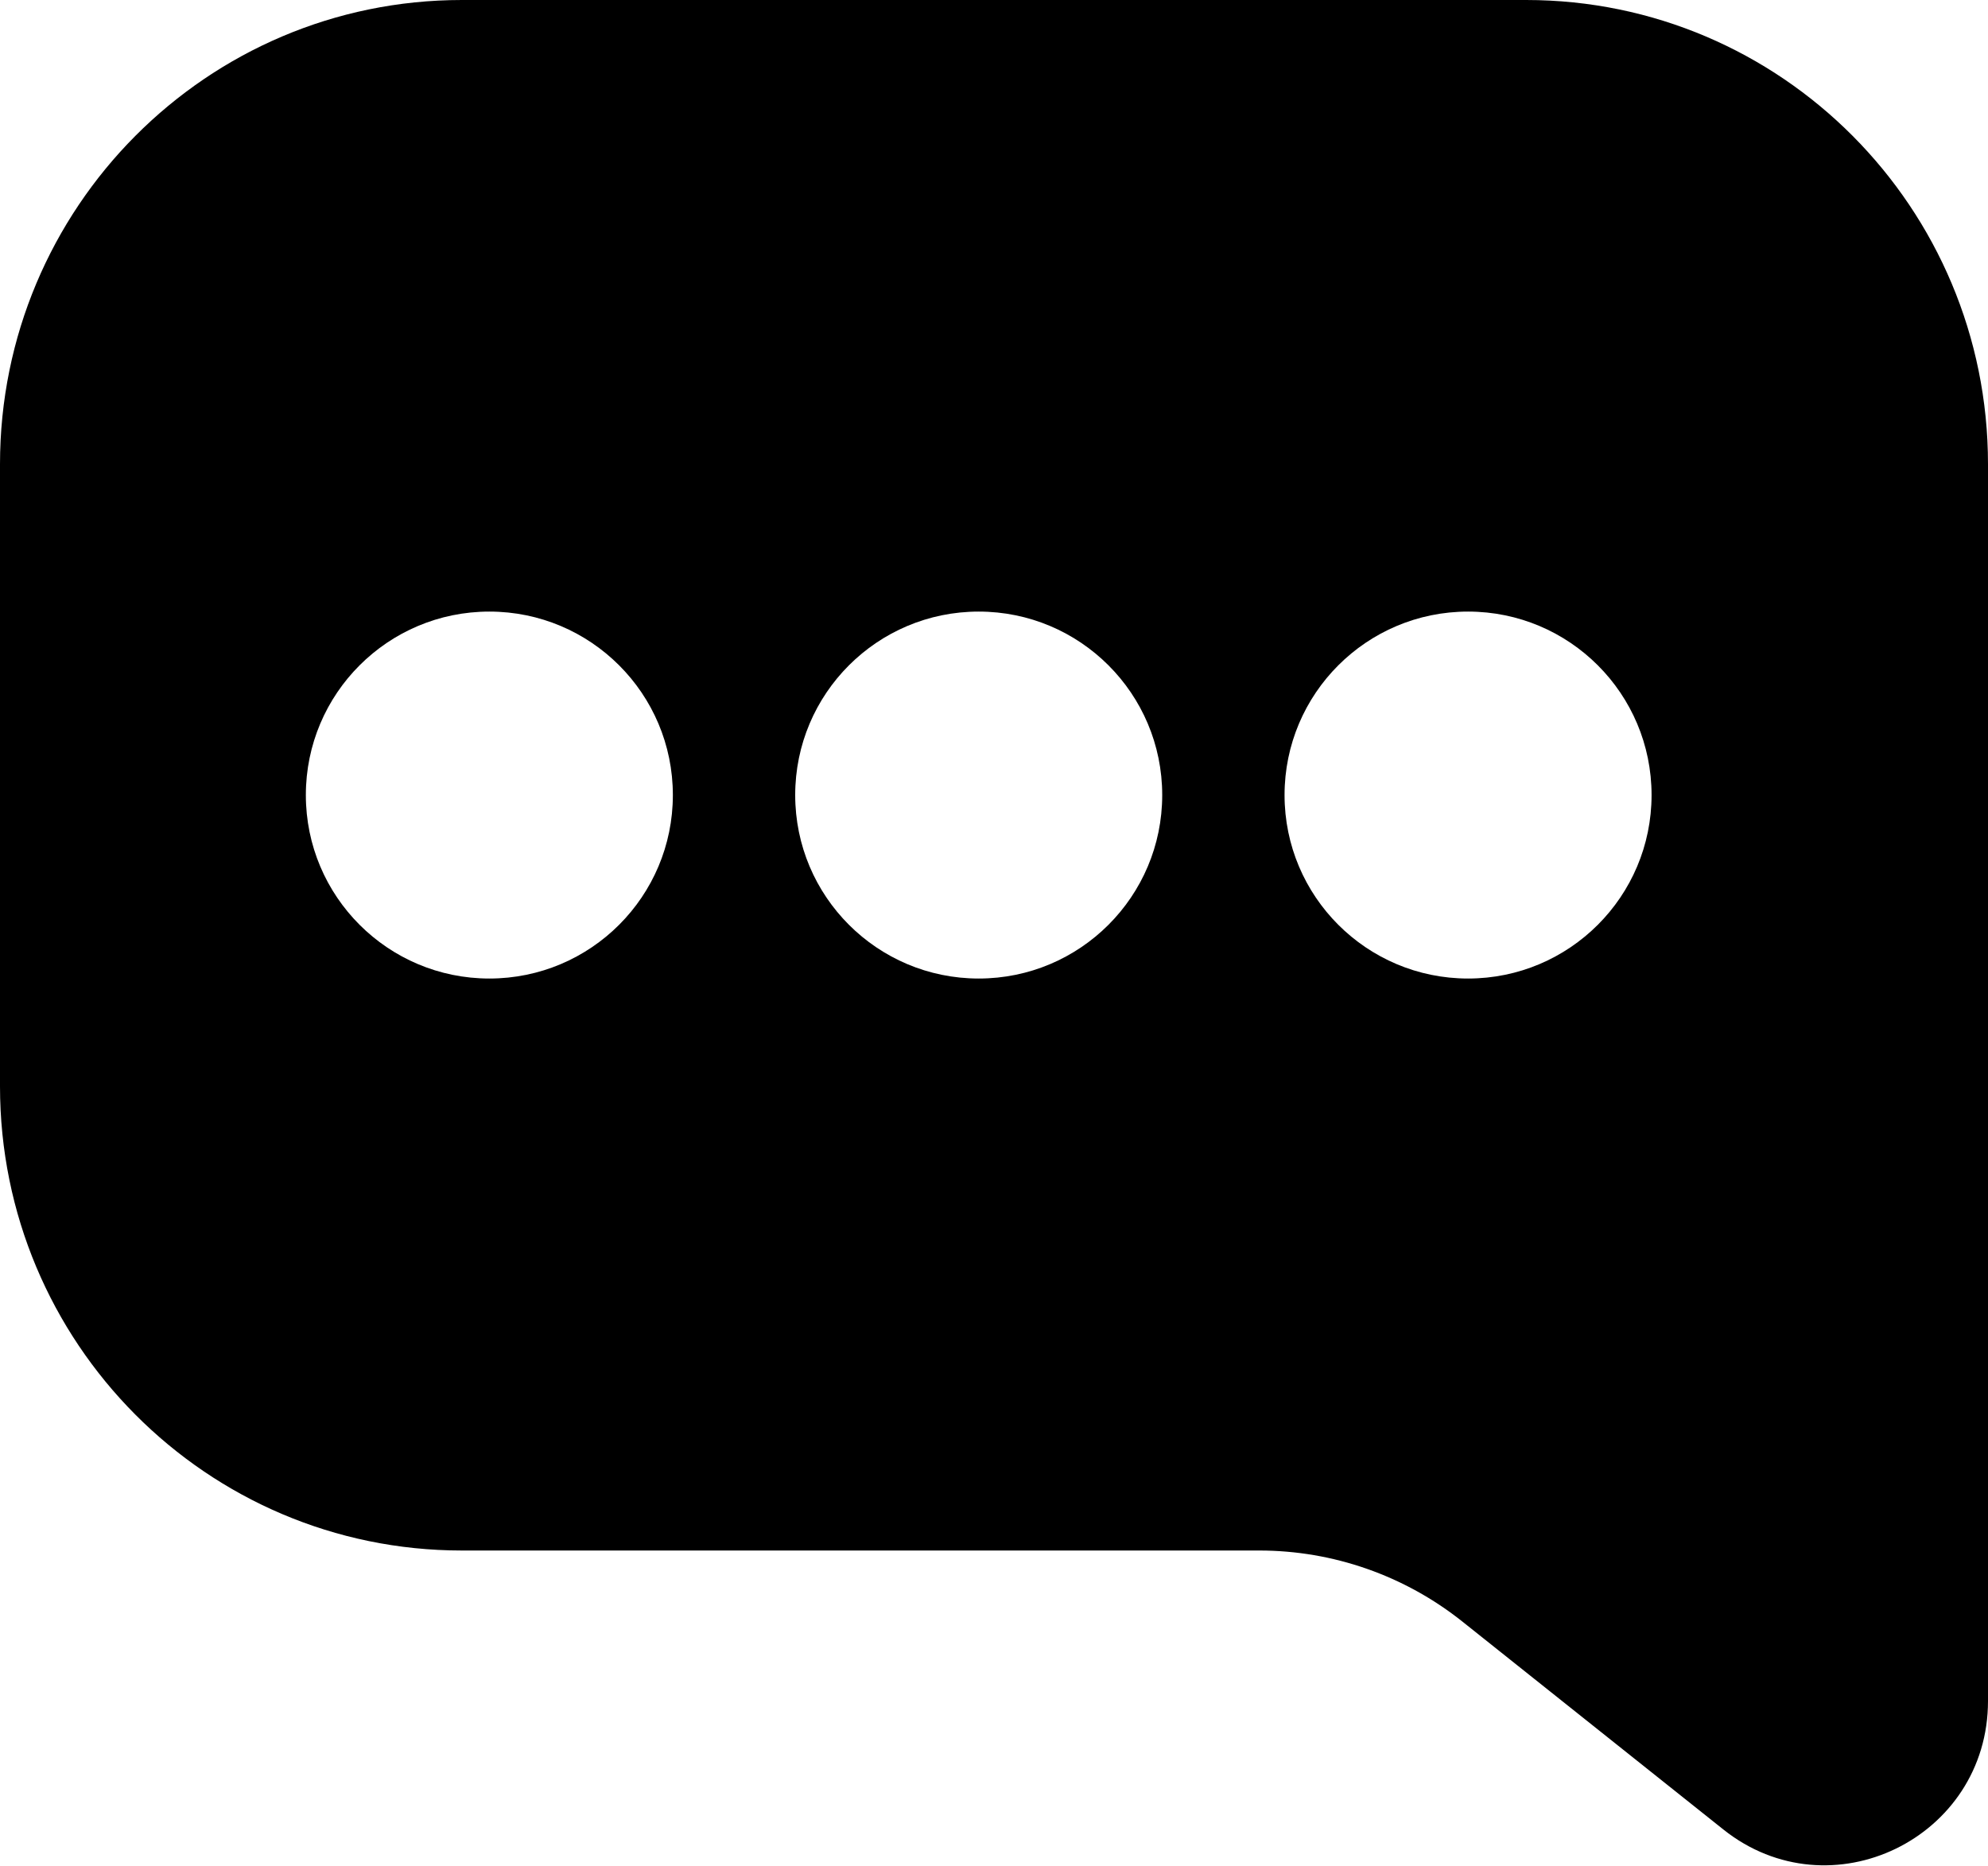
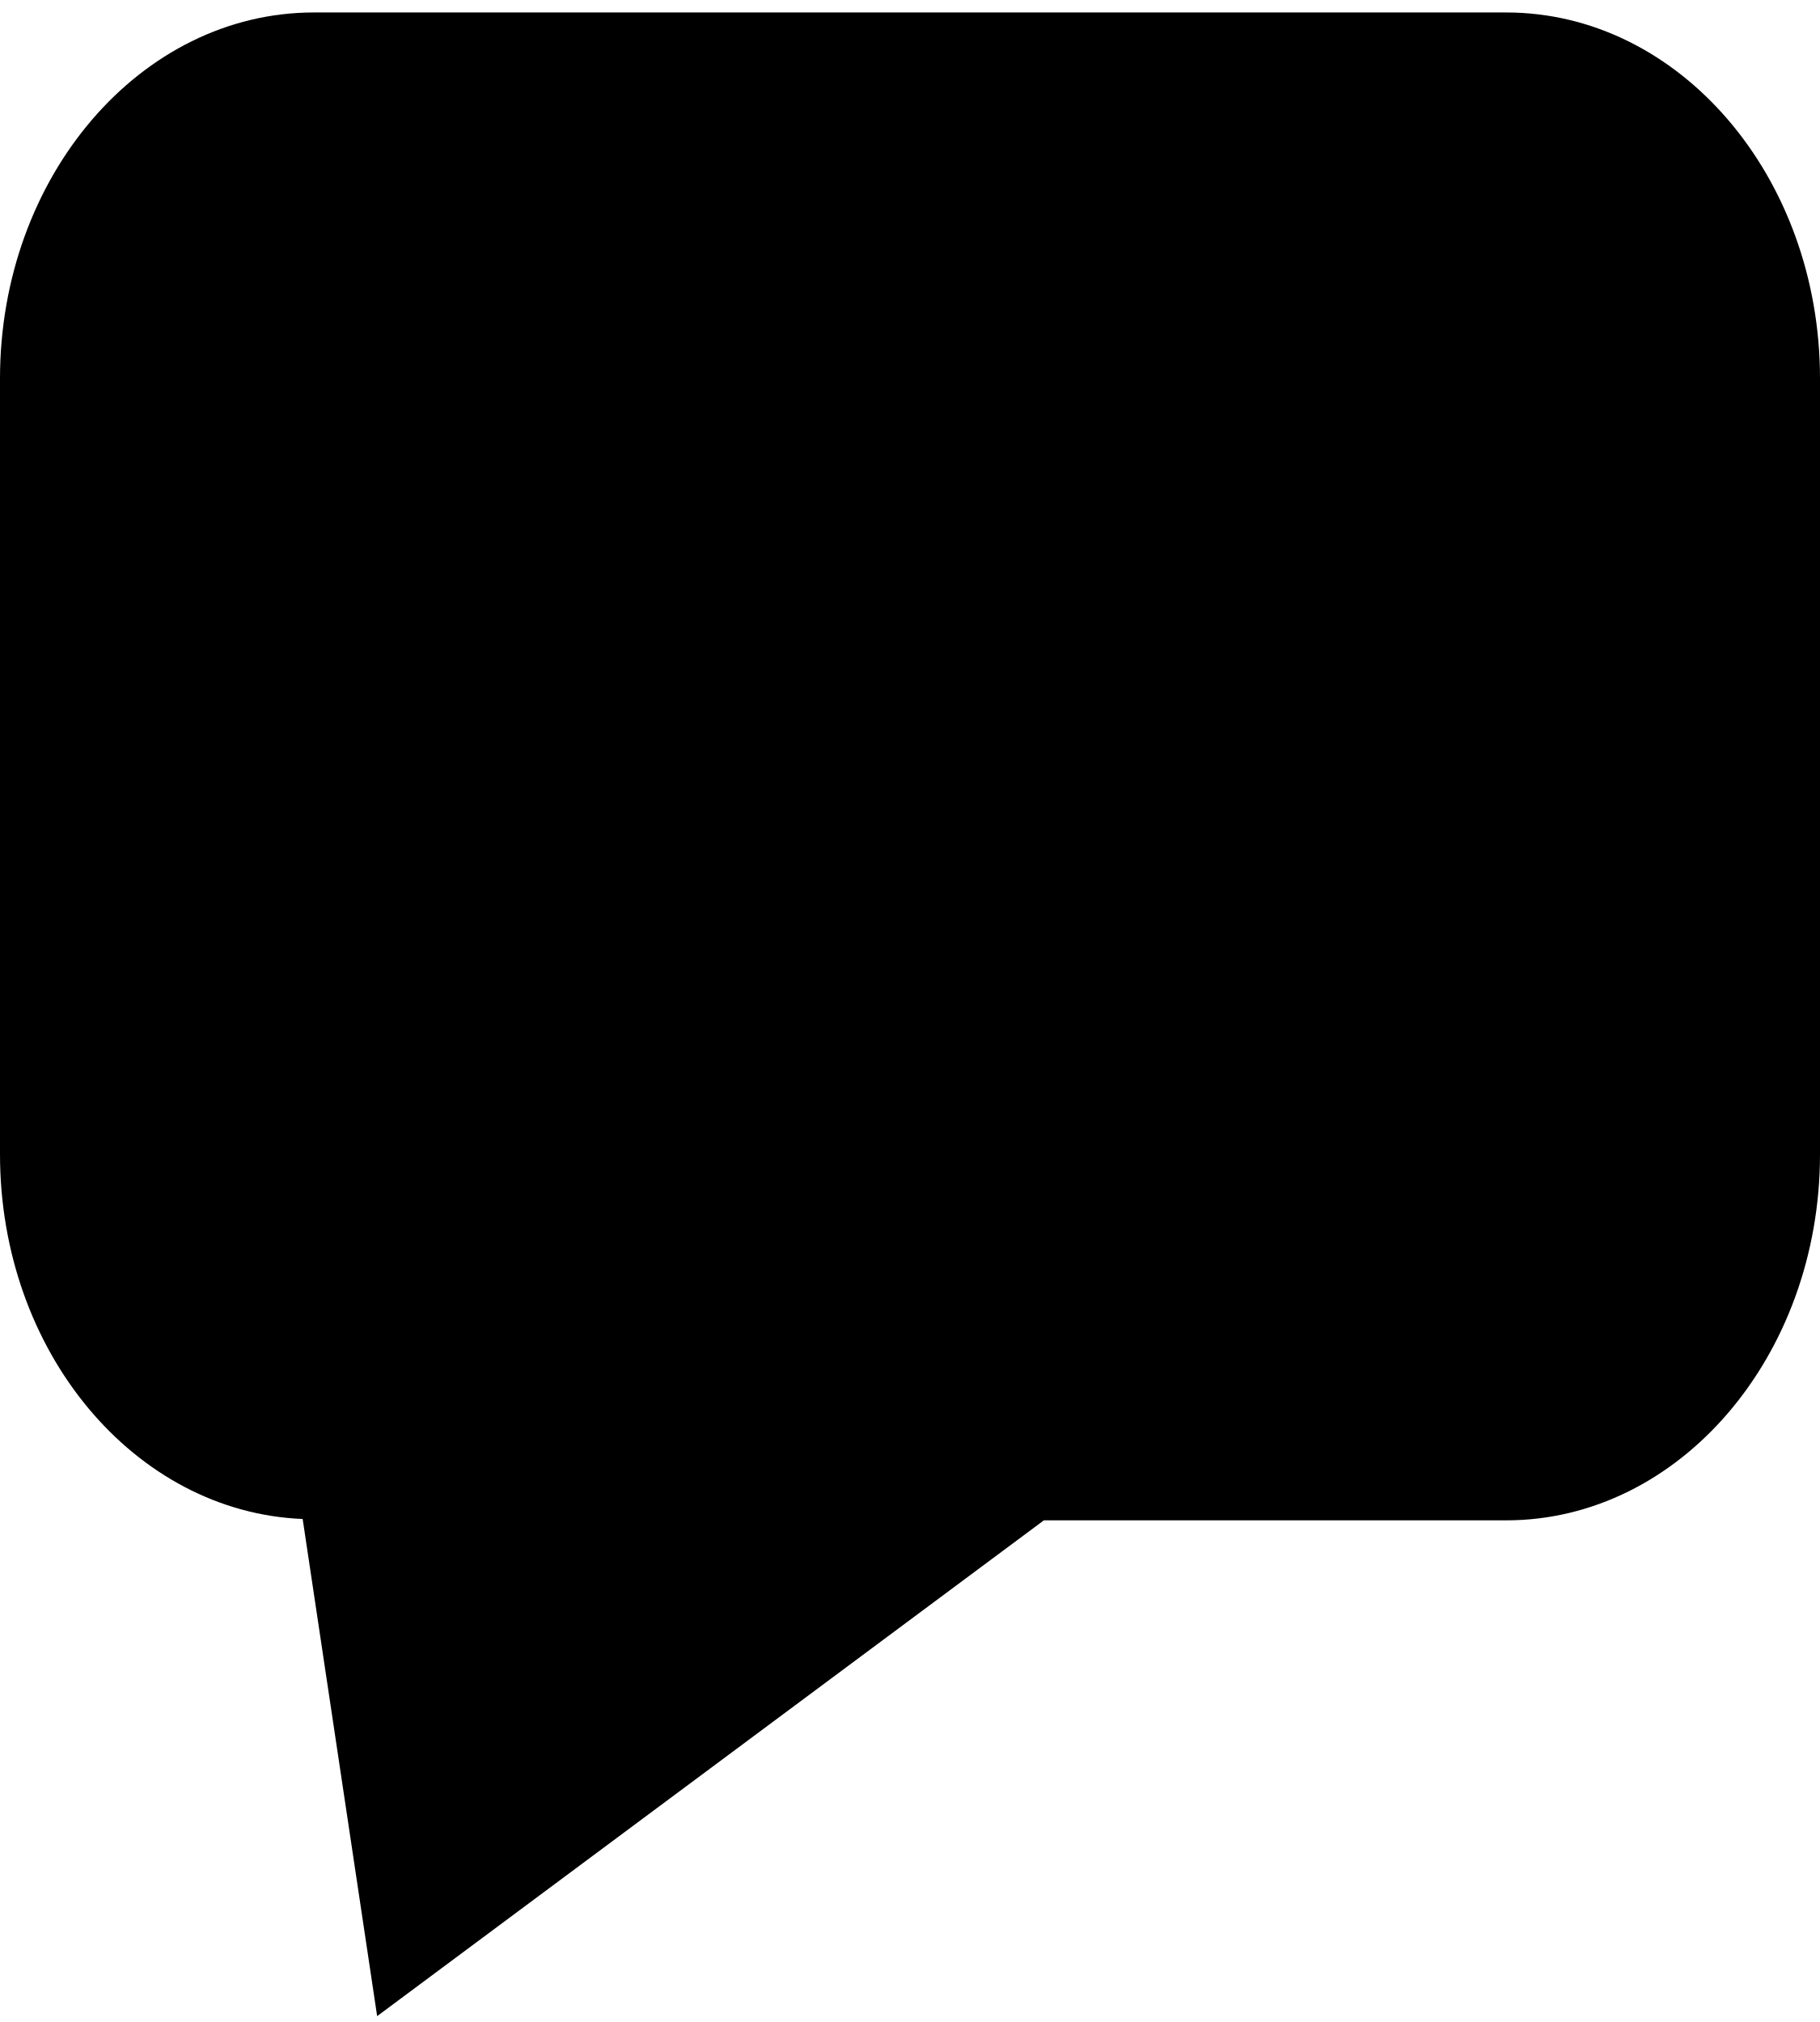
- <svg xmlns="http://www.w3.org/2000/svg" width="100%" viewBox="0 0 65 61" fill="none">
-   <path fill-rule="evenodd" clip-rule="evenodd" d="M49.898 0H15.102C6.761 0 0 6.796 0 15.181V35.524C0 43.909 6.761 50.705 15.102 50.705H41.172C43.584 50.705 45.924 51.522 47.817 53.031L56.346 59.827C59.847 62.618 65 60.114 65 55.625V15.181C65 6.796 58.239 0 49.898 0ZM48 32C44.686 32 42 29.314 42 26C42 22.686 44.686 20 48 20C51.314 20 54 22.686 54 26C54 29.314 51.314 32 48 32ZM32 32C28.686 32 26 29.314 26 26C26 22.686 28.686 20 32 20C35.314 20 38 22.686 38 26C38 29.314 35.314 32 32 32ZM10 26C10 29.314 12.686 32 16 32C19.314 32 22 29.314 22 26C22 22.686 19.314 20 16 20C12.686 20 10 22.686 10 26Z" fill="#000" />
+ <svg xmlns="http://www.w3.org/2000/svg" width="100%" viewBox="0 0 27 30" fill="#000">
+   <path d="M22.352 0.185H4.656C2.087 0.185 0 2.619 0 5.617V17.125C0 20.061 1.999 22.435 4.49 22.537L5.595 29.913L15.486 22.557H22.344C24.913 22.557 27 20.123 27 17.125V5.617C27 2.619 24.913 0.185 22.344 0.185H22.352Z" fill="#000" />
</svg>
